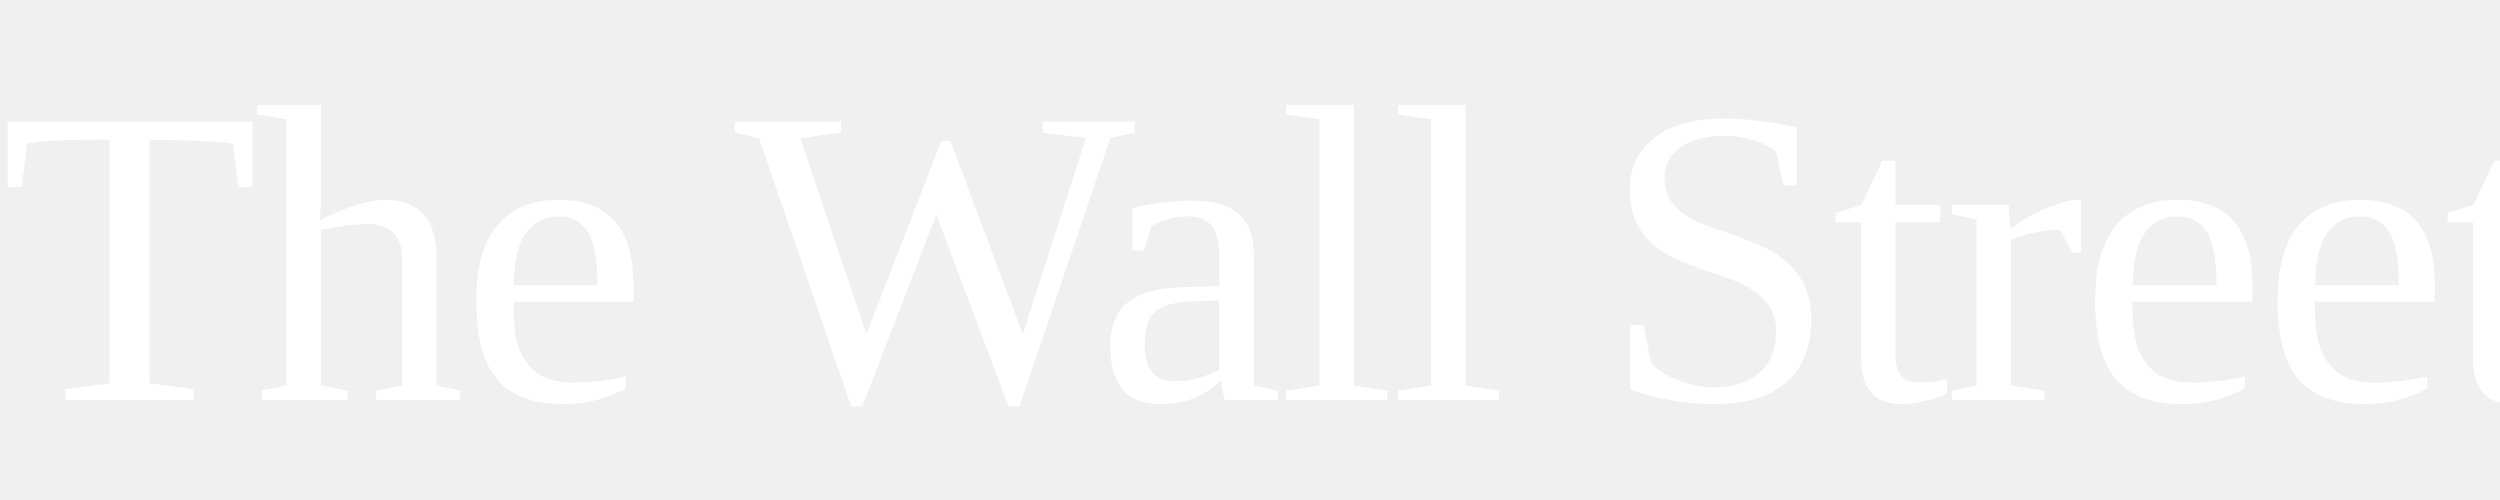
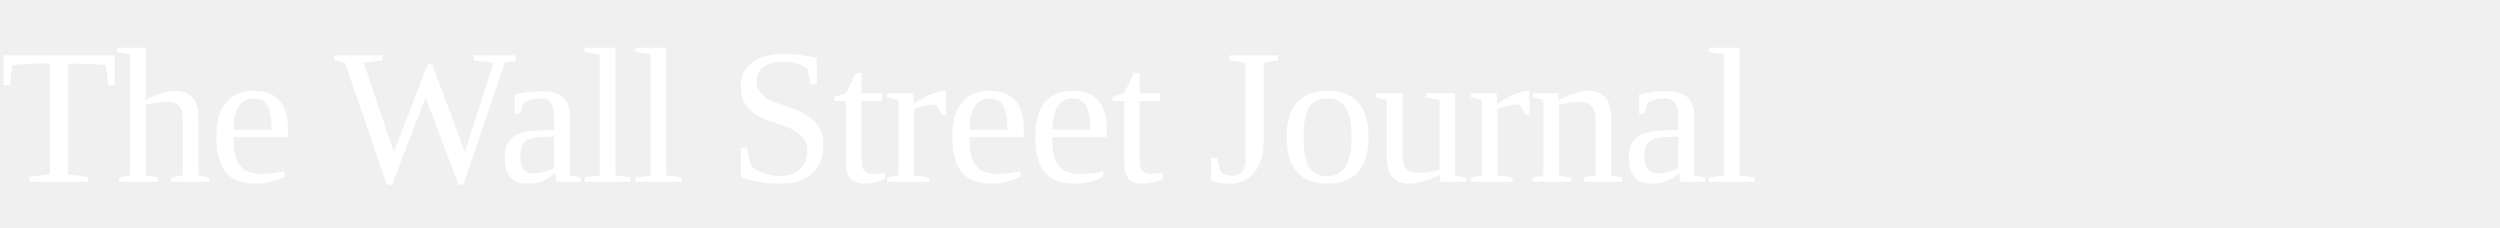
- <svg xmlns="http://www.w3.org/2000/svg" viewBox="0 0 200 40" fill="none">
+ <svg xmlns="http://www.w3.org/2000/svg" viewBox="0 0 440 40" fill="none">
  <text x="0" y="32" font-family="Georgia, 'Times New Roman', serif" font-size="34" font-weight="400" fill="white" letter-spacing="-0.5">The Wall Street Journal</text>
</svg>
